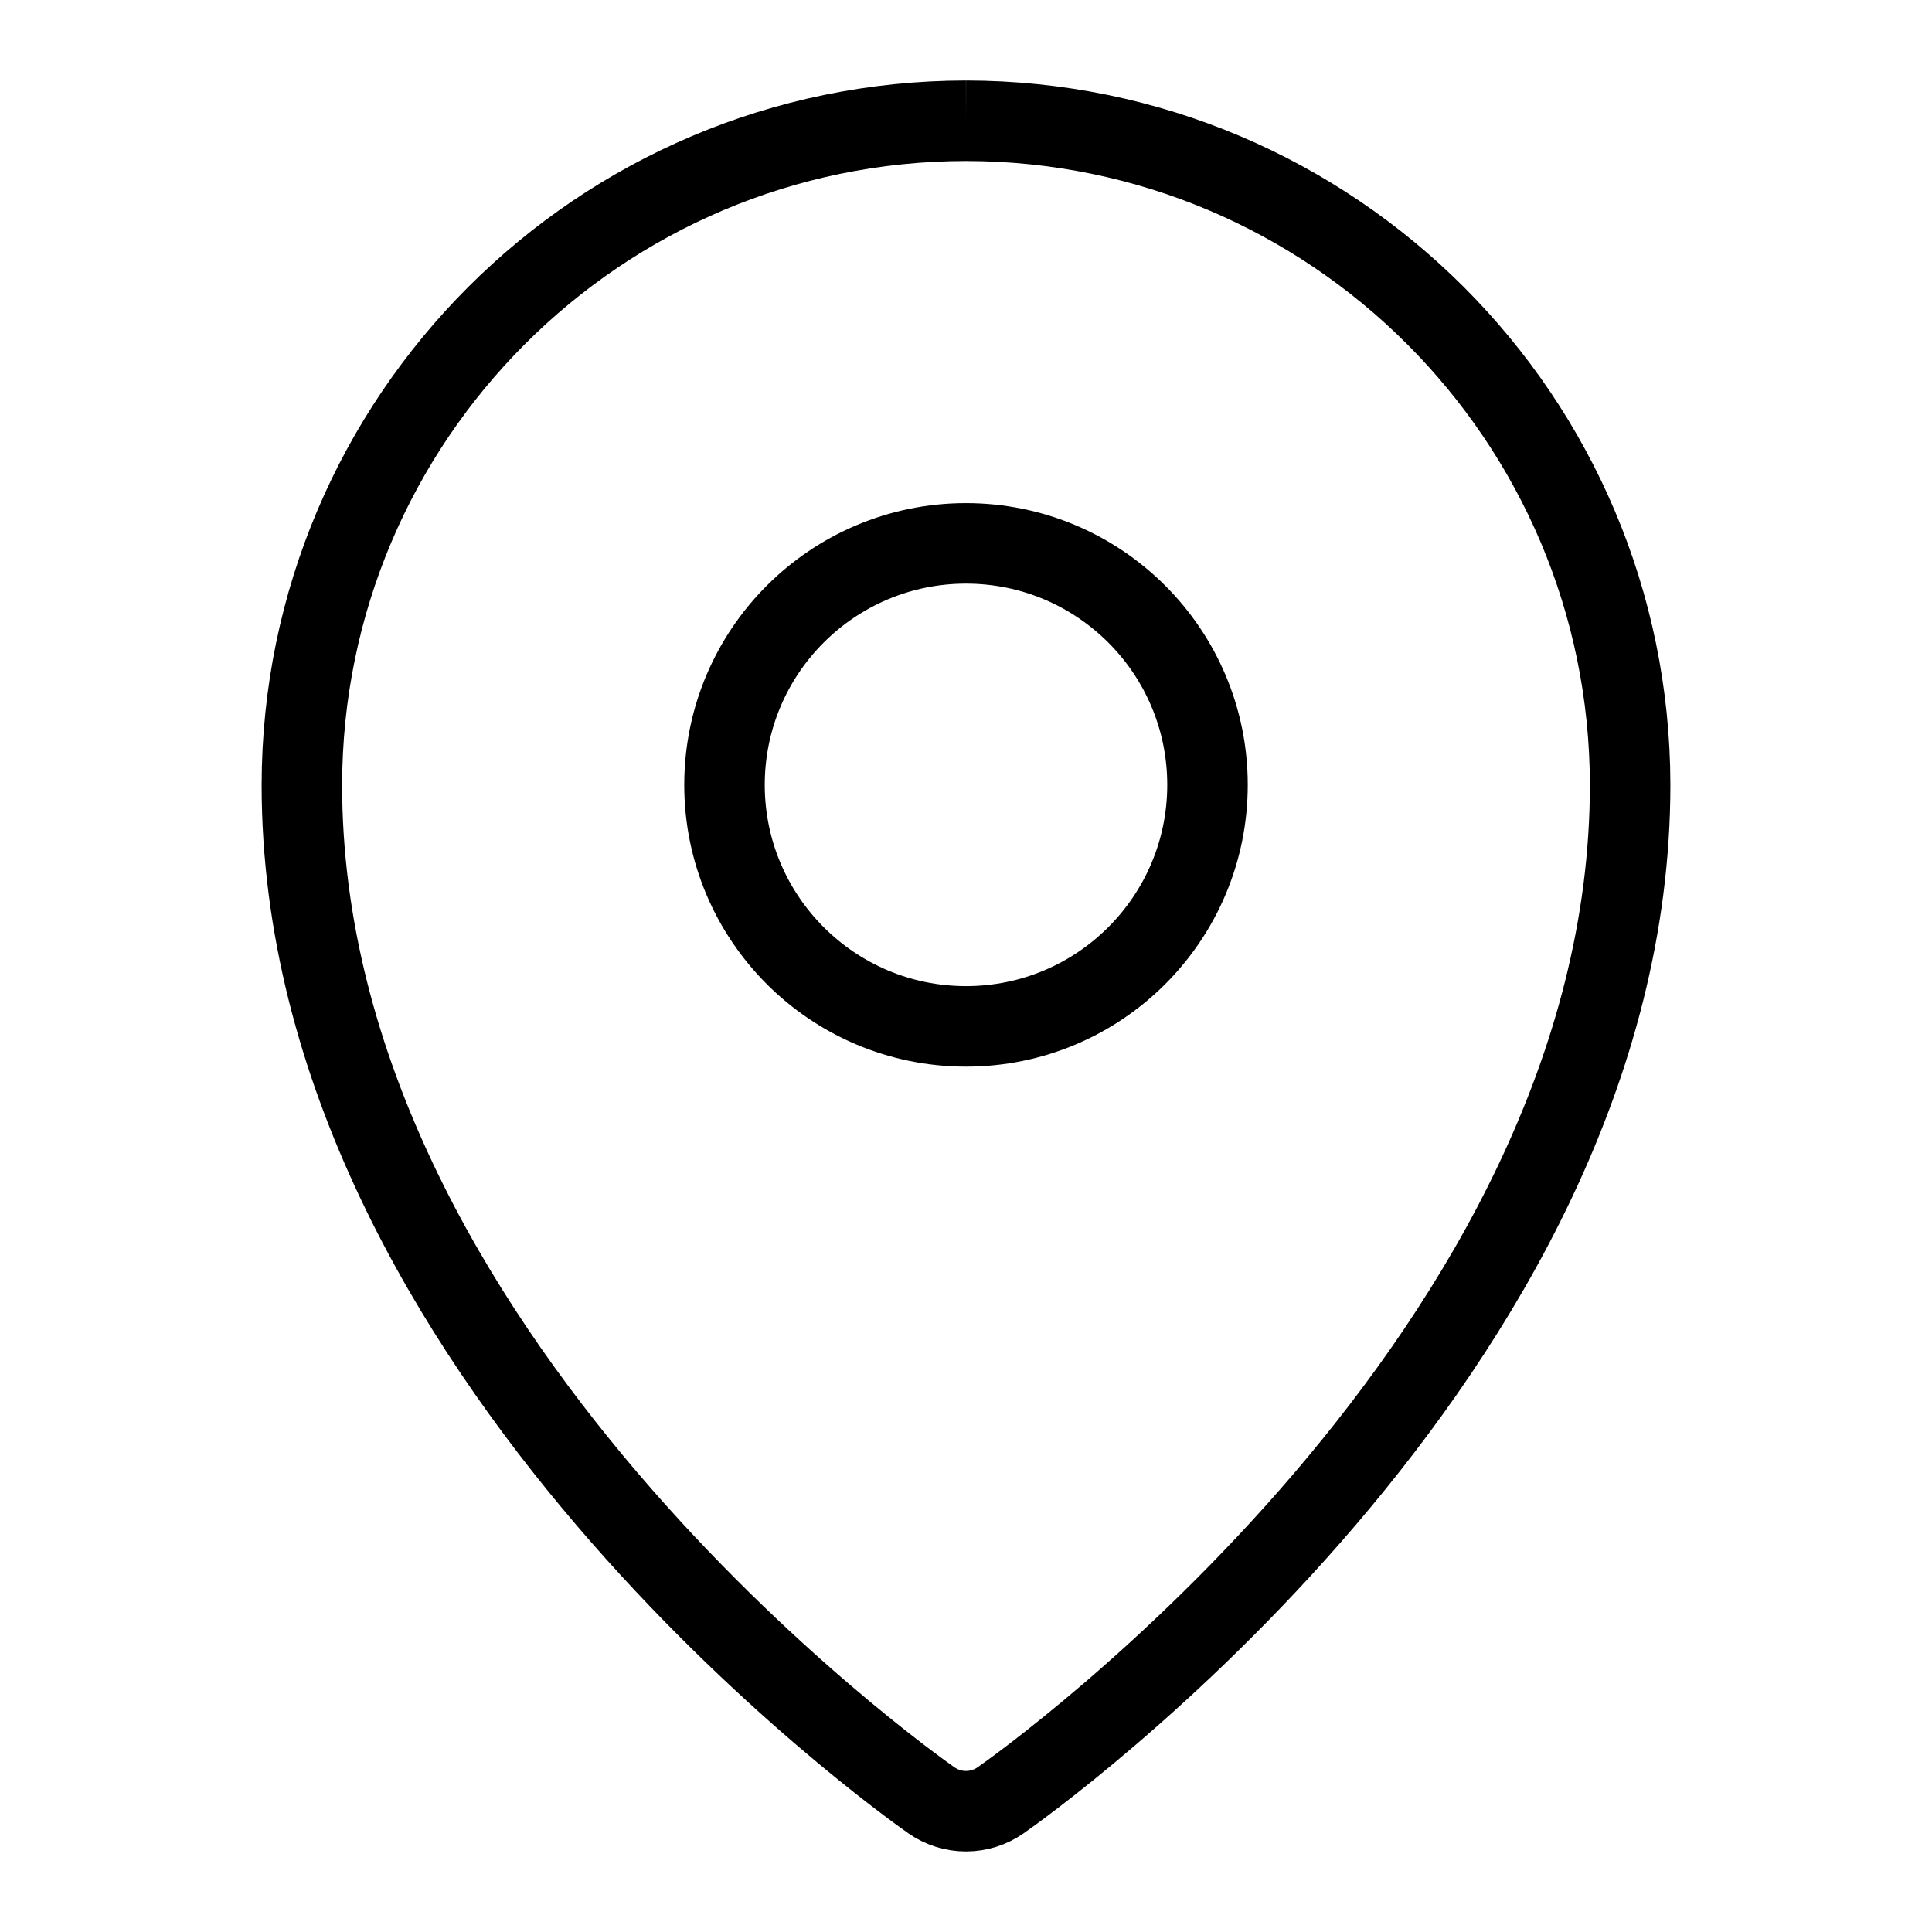
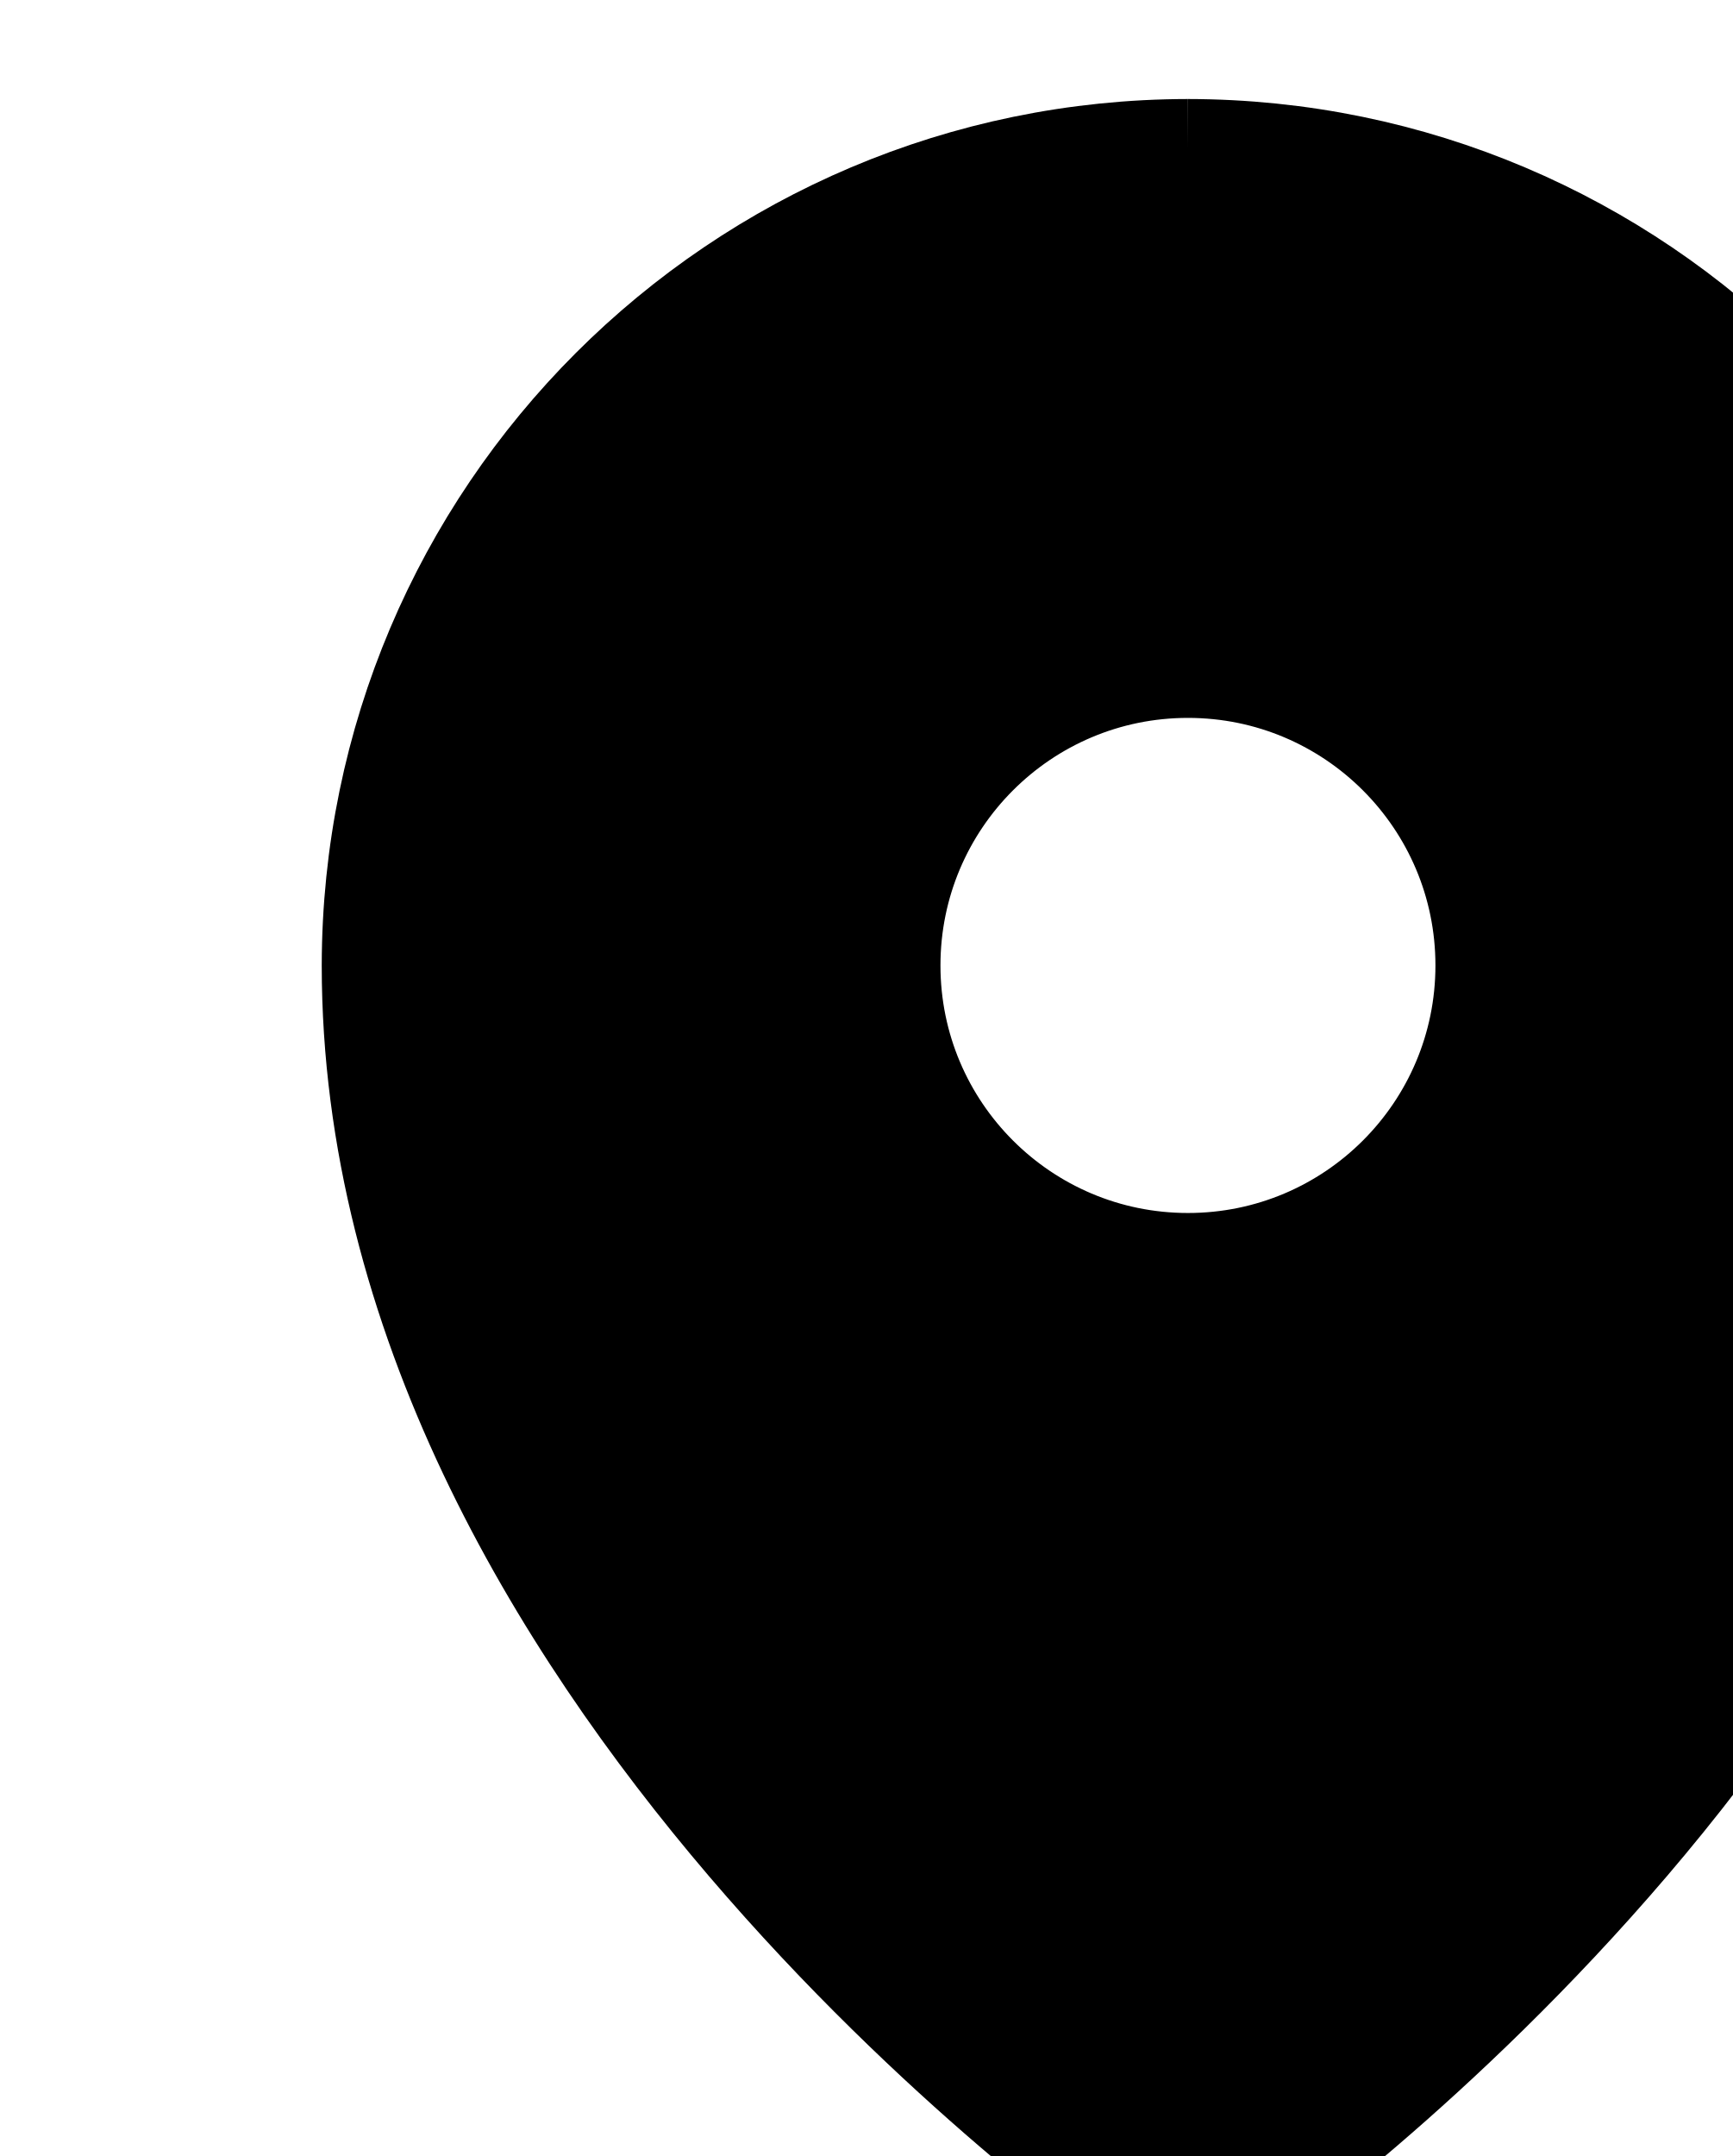
- <svg xmlns="http://www.w3.org/2000/svg" viewBox="0 0 24 24" fill="none" stroke="currentColor">
+ <svg xmlns="http://www.w3.org/2000/svg">
  <g clip-path="url(#a)">
-     <path d="M12 1.5a8.26 8.26 0 0 0-8.25 8.25c0 7.06 7.5 12.39 7.82 12.614a.75.75 0 0 0 .86 0c.32-.223 7.82-5.555 7.82-12.614A8.26 8.26 0 0 0 12 1.5m0 5.25a3 3 0 1 1 0 6 3 3 0 0 1 0-6" />
+     <path stroke="currentColor" d="M12 1.5a8.26 8.26 0 0 0-8.25 8.25c0 7.06 7.5 12.39 7.82 12.614a.75.75 0 0 0 .86 0c.32-.223 7.82-5.555 7.82-12.614A8.26 8.26 0 0 0 12 1.5m0 5.25a3 3 0 1 1 0 6 3 3 0 0 1 0-6" />
  </g>
  <defs>
    <clipPath id="a">
-       <path d="M0 0h24v24H0z" />
+       <path stroke="currentColor" d="M0 0h24v24H0z" />
    </clipPath>
  </defs>
</svg>
